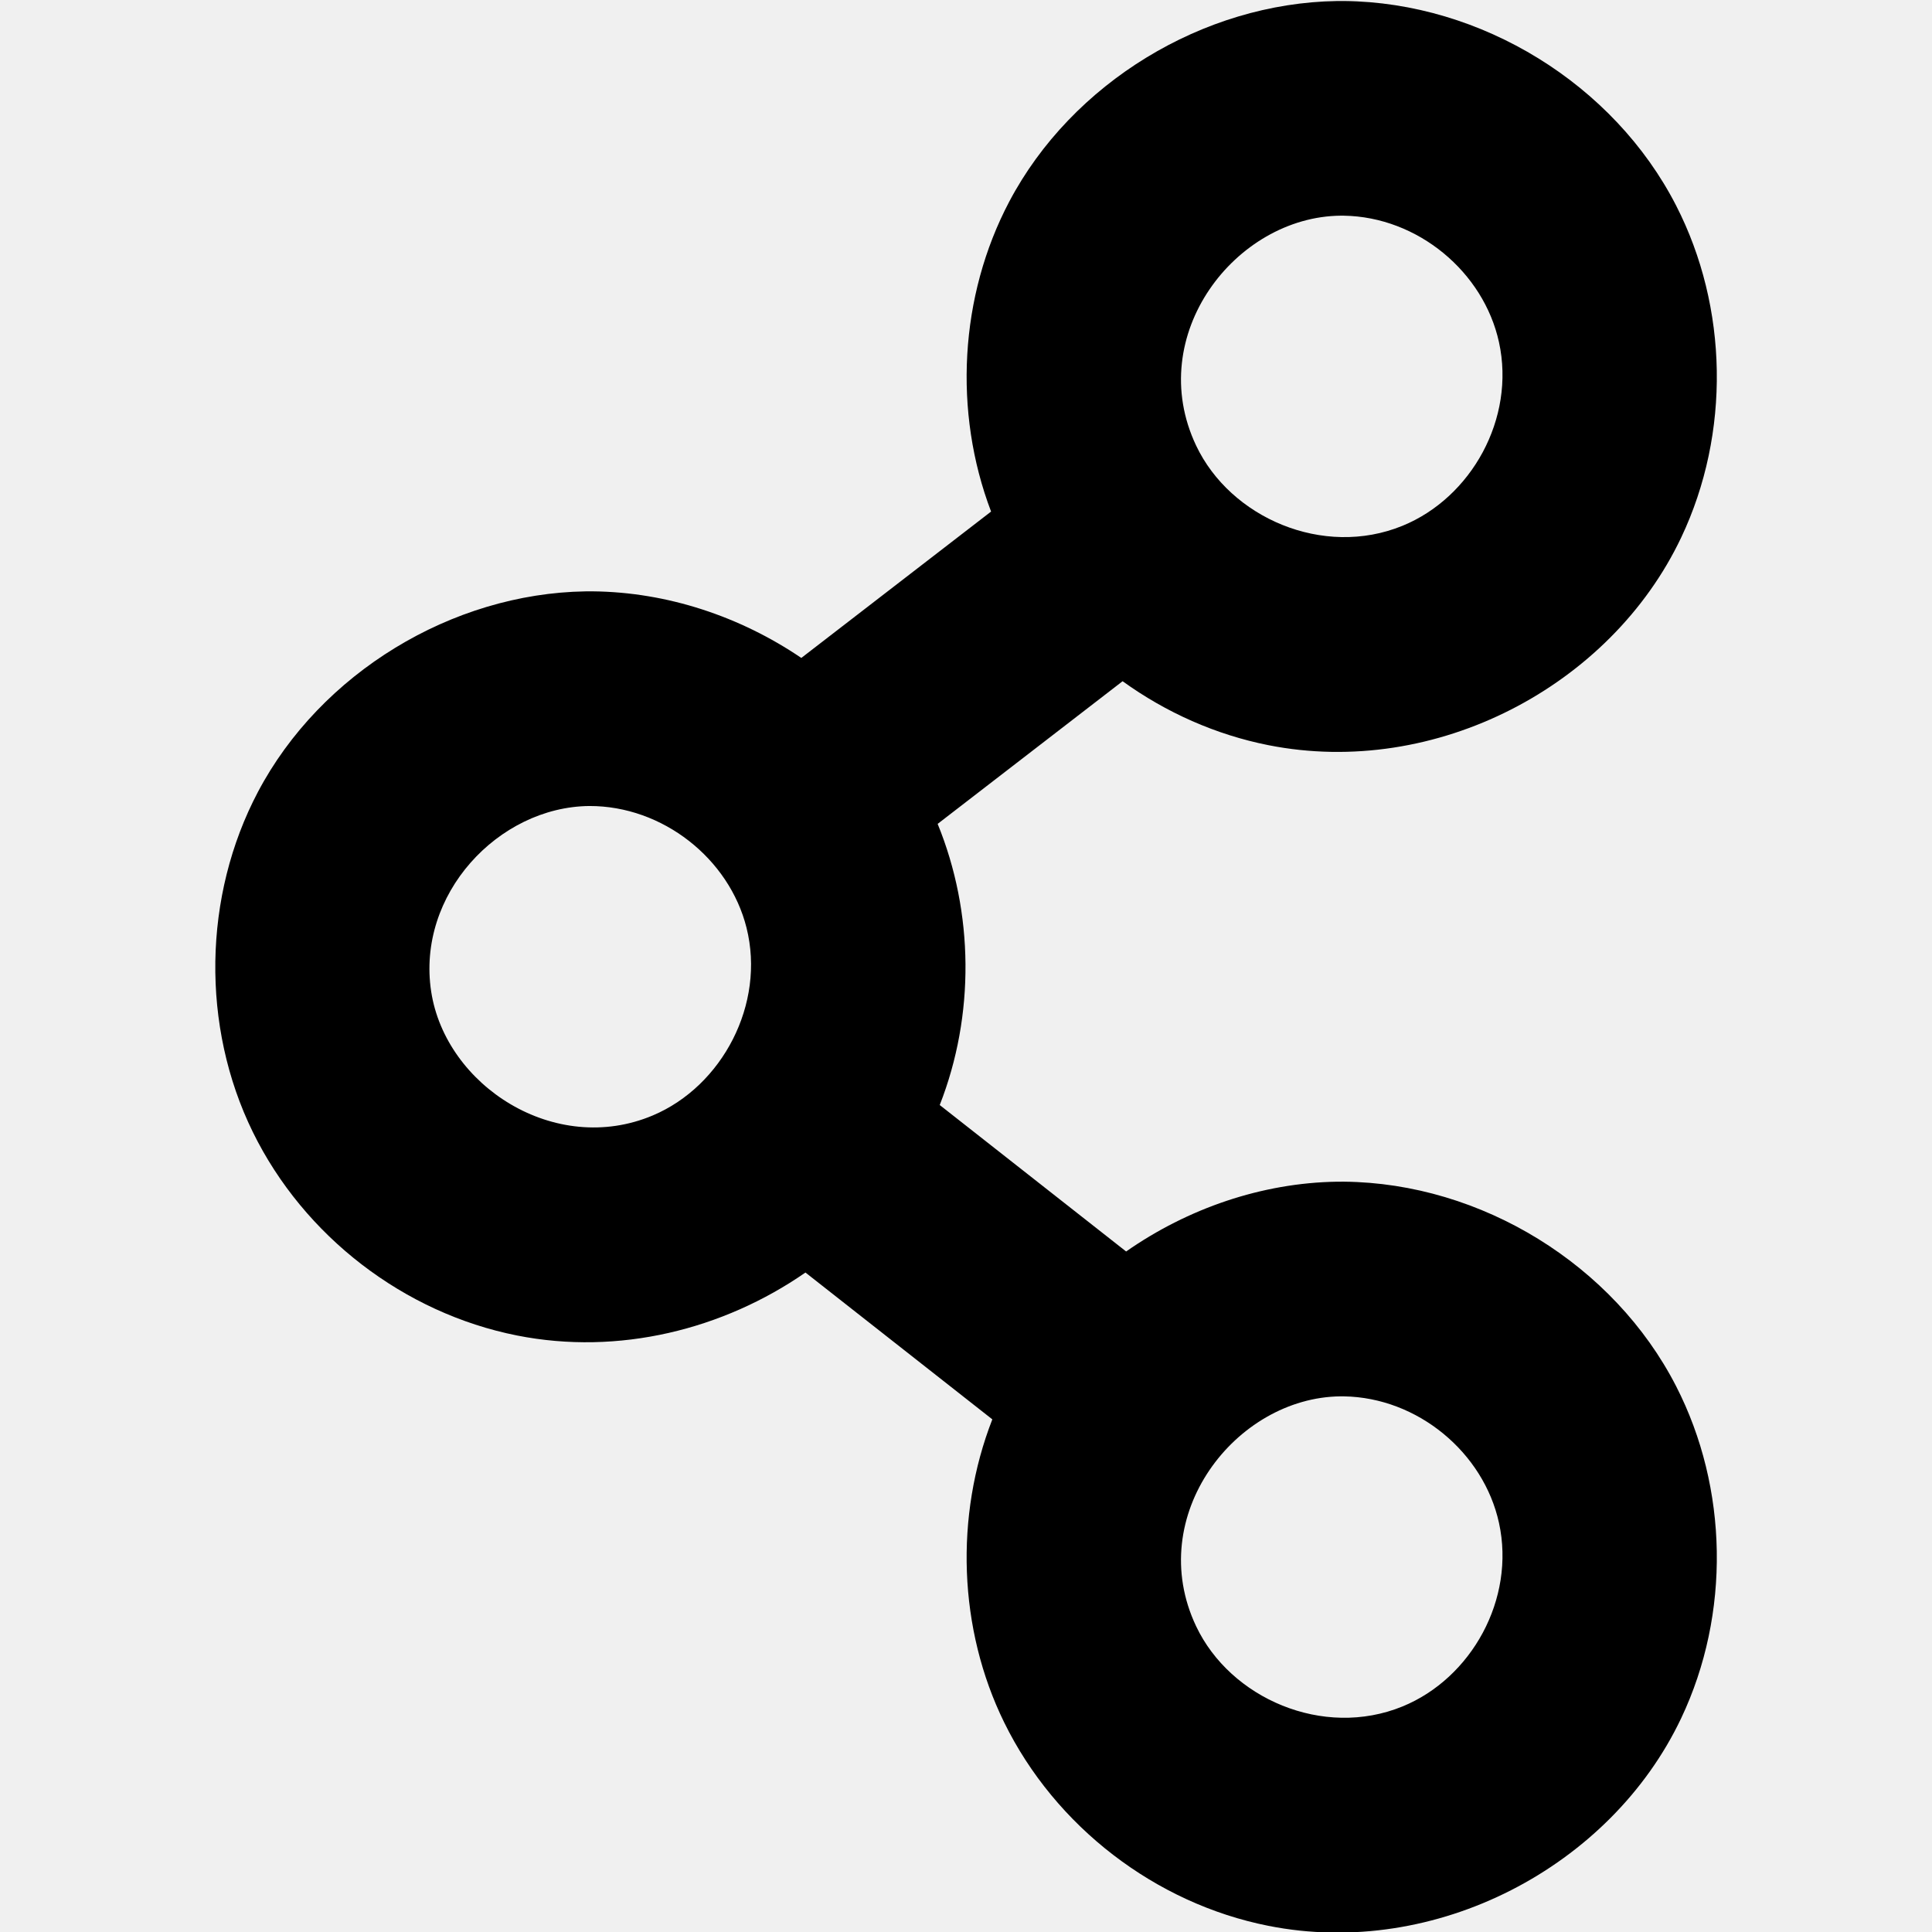
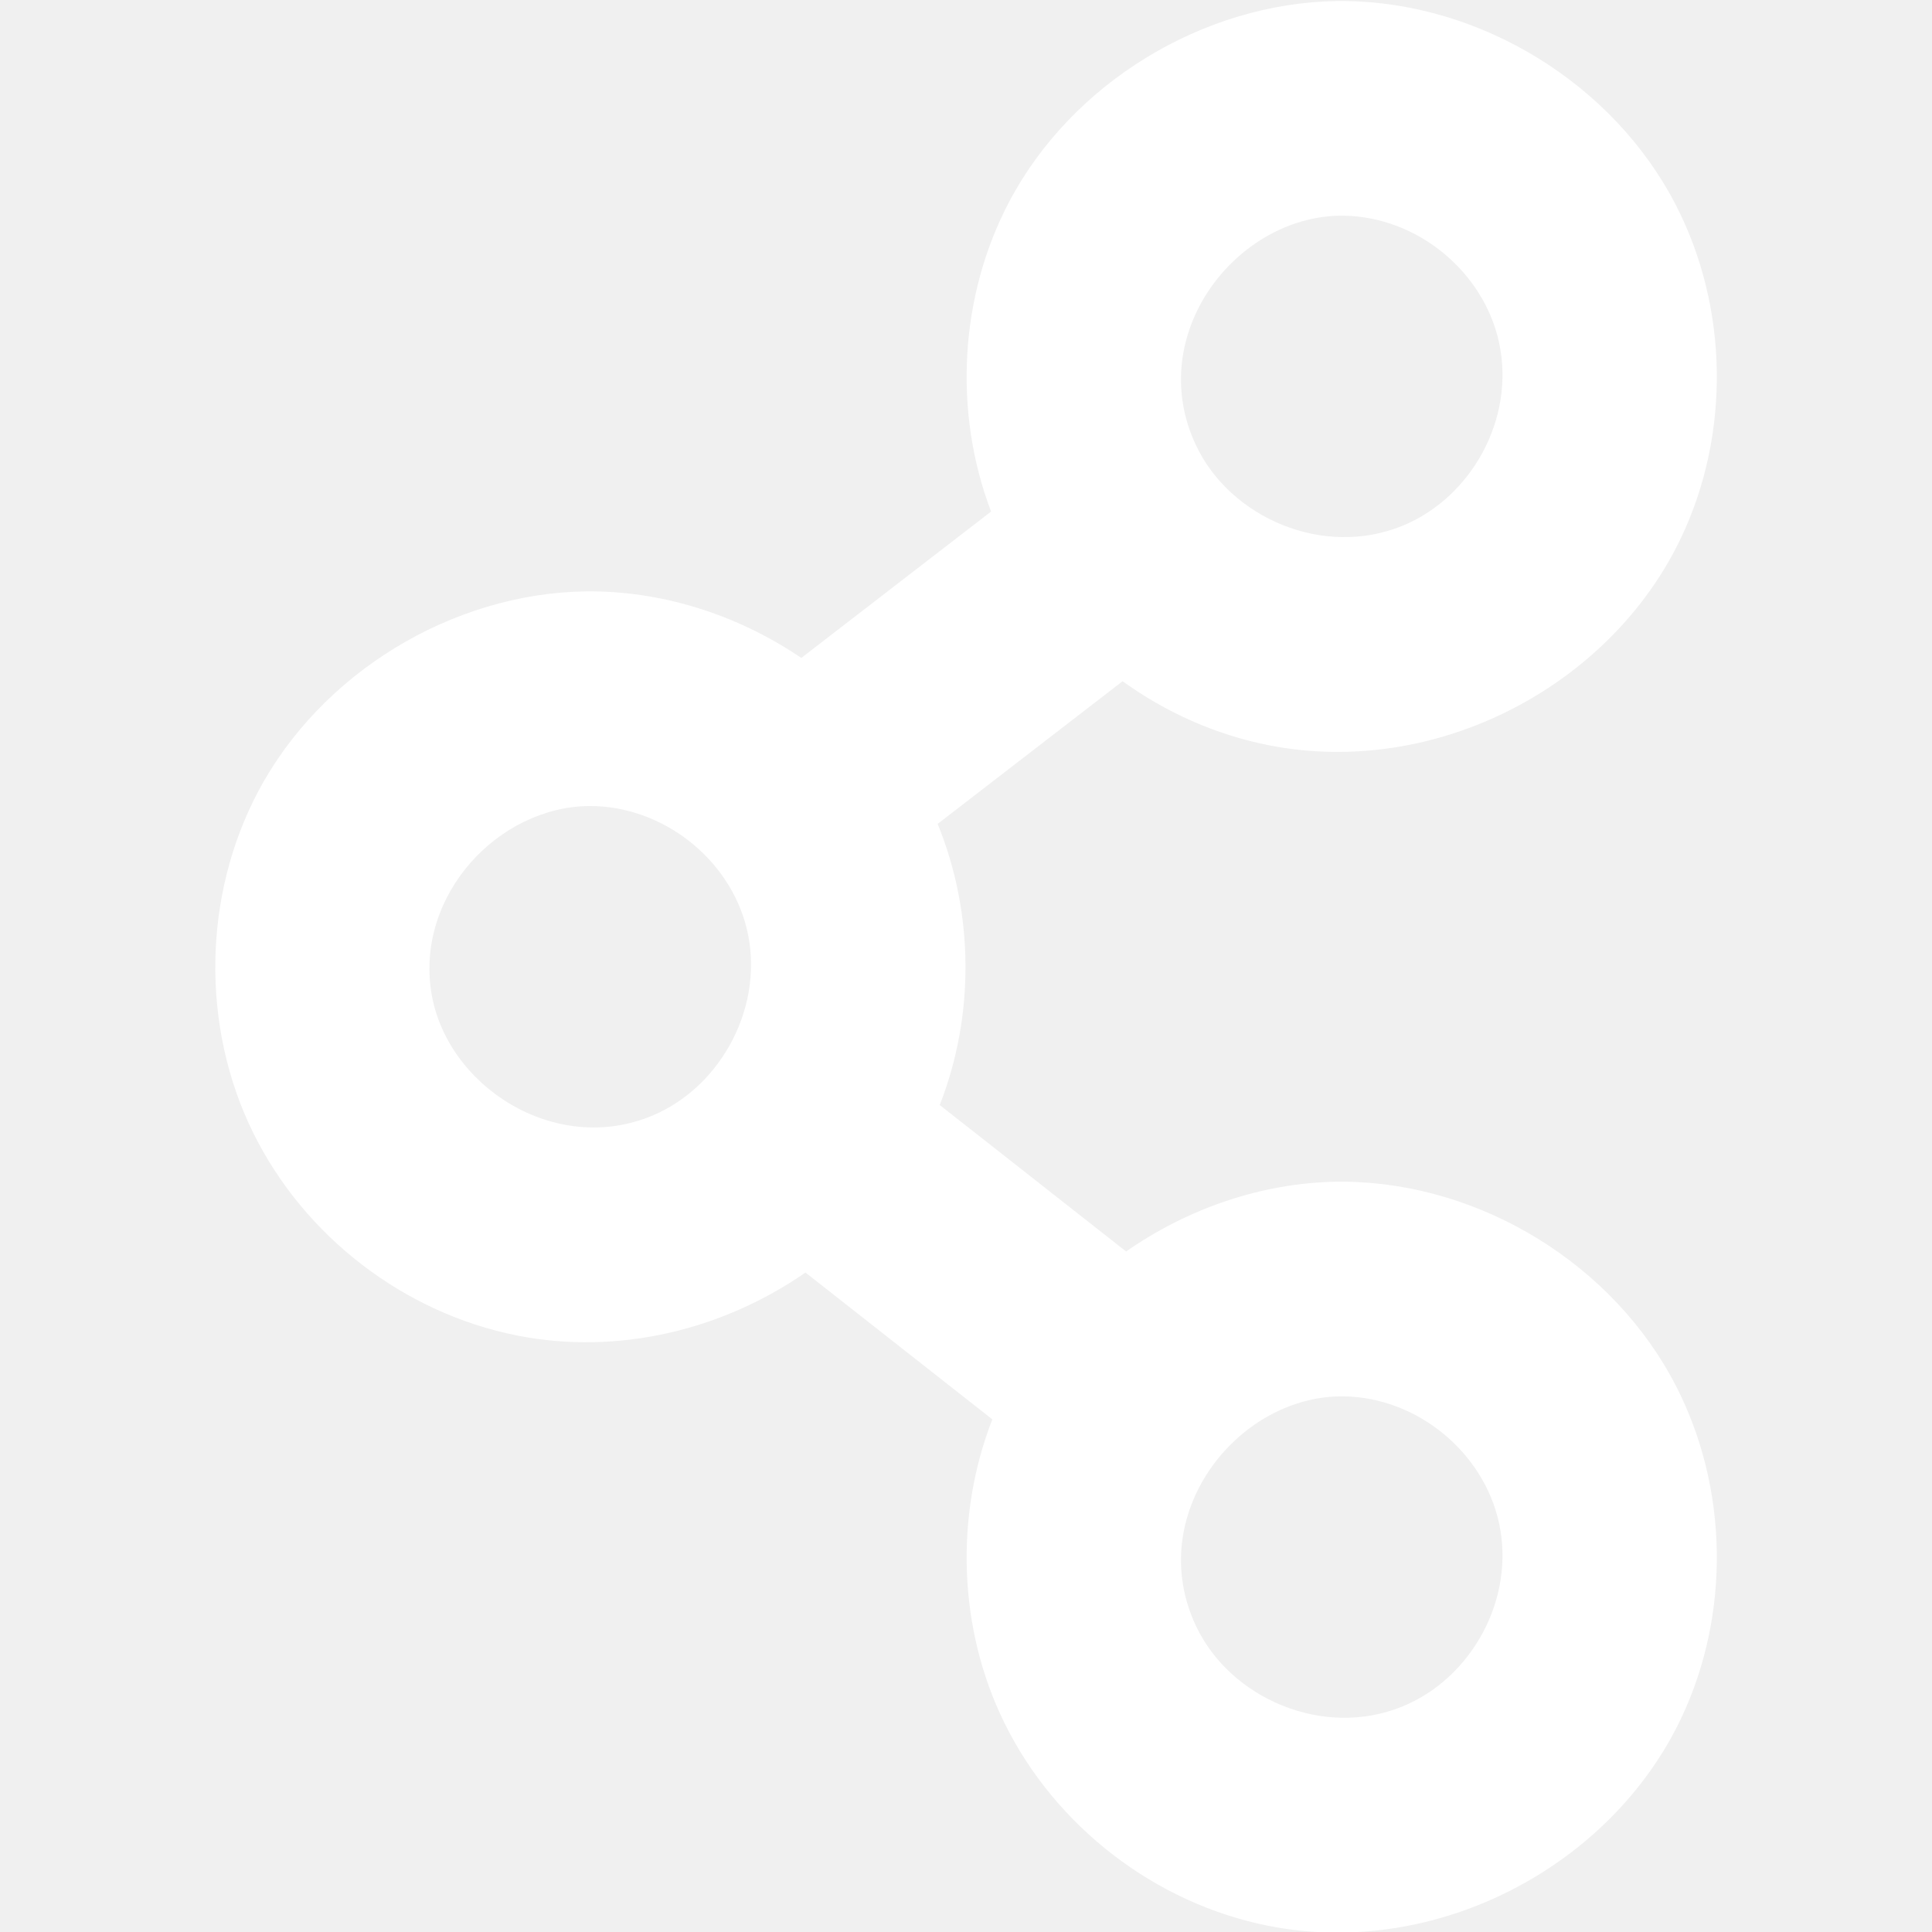
- <svg viewBox="0 0 360 360">
+ <svg xmlns="http://www.w3.org/2000/svg" fill="white" width="30" height="30" viewBox="0 0 360 360">
  <path d="M184.673,95.322c-7.066,-18.563 -5.895,-40.169 3.391,-57.761c11.681,-22.128 36.122,-36.982 61.038,-37.368c0.449,-0.004 0.898,-0.006 1.347,-0.004c25.571,0.248 50.278,15.496 61.875,38.119c9.724,18.969 10.155,42.423 0.946,61.842c-13.153,27.735 -45.779,44.879 -76.928,38.7c-9.796,-1.943 -19.078,-6.082 -27.162,-11.915l-34.463,26.584c6.752,16.521 6.95,35.657 0.388,52.387l34.733,27.291c11.5,-8.032 25.308,-12.788 39.264,-13.004c0.449,-0.004 0.898,-0.006 1.347,-0.004c25.571,0.248 50.278,15.496 61.875,38.119c9.724,18.969 10.155,42.423 0.946,61.842c-13.153,27.735 -45.779,44.879 -76.928,38.7c-21.038,-4.173 -39.704,-18.476 -49.234,-37.917c-8.538,-17.417 -9.235,-38.416 -2.202,-56.456l-34.821,-27.359c-15.321,10.624 -34.805,15.489 -53.743,11.732c-21.038,-4.173 -39.704,-18.476 -49.234,-37.917c-9.656,-19.697 -9.283,-43.974 0.956,-63.372c11.681,-22.128 36.122,-36.982 61.038,-37.368c0.449,-0.004 0.898,-0.006 1.347,-0.004c13.859,0.134 27.464,4.675 38.865,12.408l35.359,-27.275Zm65.13,164.866c-19.584,0.19 -36.658,22.284 -26.928,42.827c6.371,13.453 23.665,21.002 38.451,14.961c12.828,-5.241 21.096,-19.981 17.989,-34.205c-2.86,-13.088 -15.121,-23.367 -28.921,-23.581c-0.197,-0.002 -0.394,-0.002 -0.591,-0.002Zm-140,-110c-16.953,0.164 -32.231,16.5 -29.457,34.582c2.689,17.528 23.059,30.788 41.316,23.066c12.914,-5.462 21.012,-20.737 17.44,-34.971c-3.23,-12.874 -15.623,-22.717 -29.299,-22.677Zm140,-110c-19.584,0.19 -36.658,22.284 -26.928,42.827c6.371,13.453 23.665,21.002 38.451,14.961c12.828,-5.241 21.096,-19.981 17.989,-34.205c-2.86,-13.088 -15.121,-23.367 -28.921,-23.581c-0.197,-0.002 -0.394,-0.002 -0.591,-0.002Z" />
</svg>
